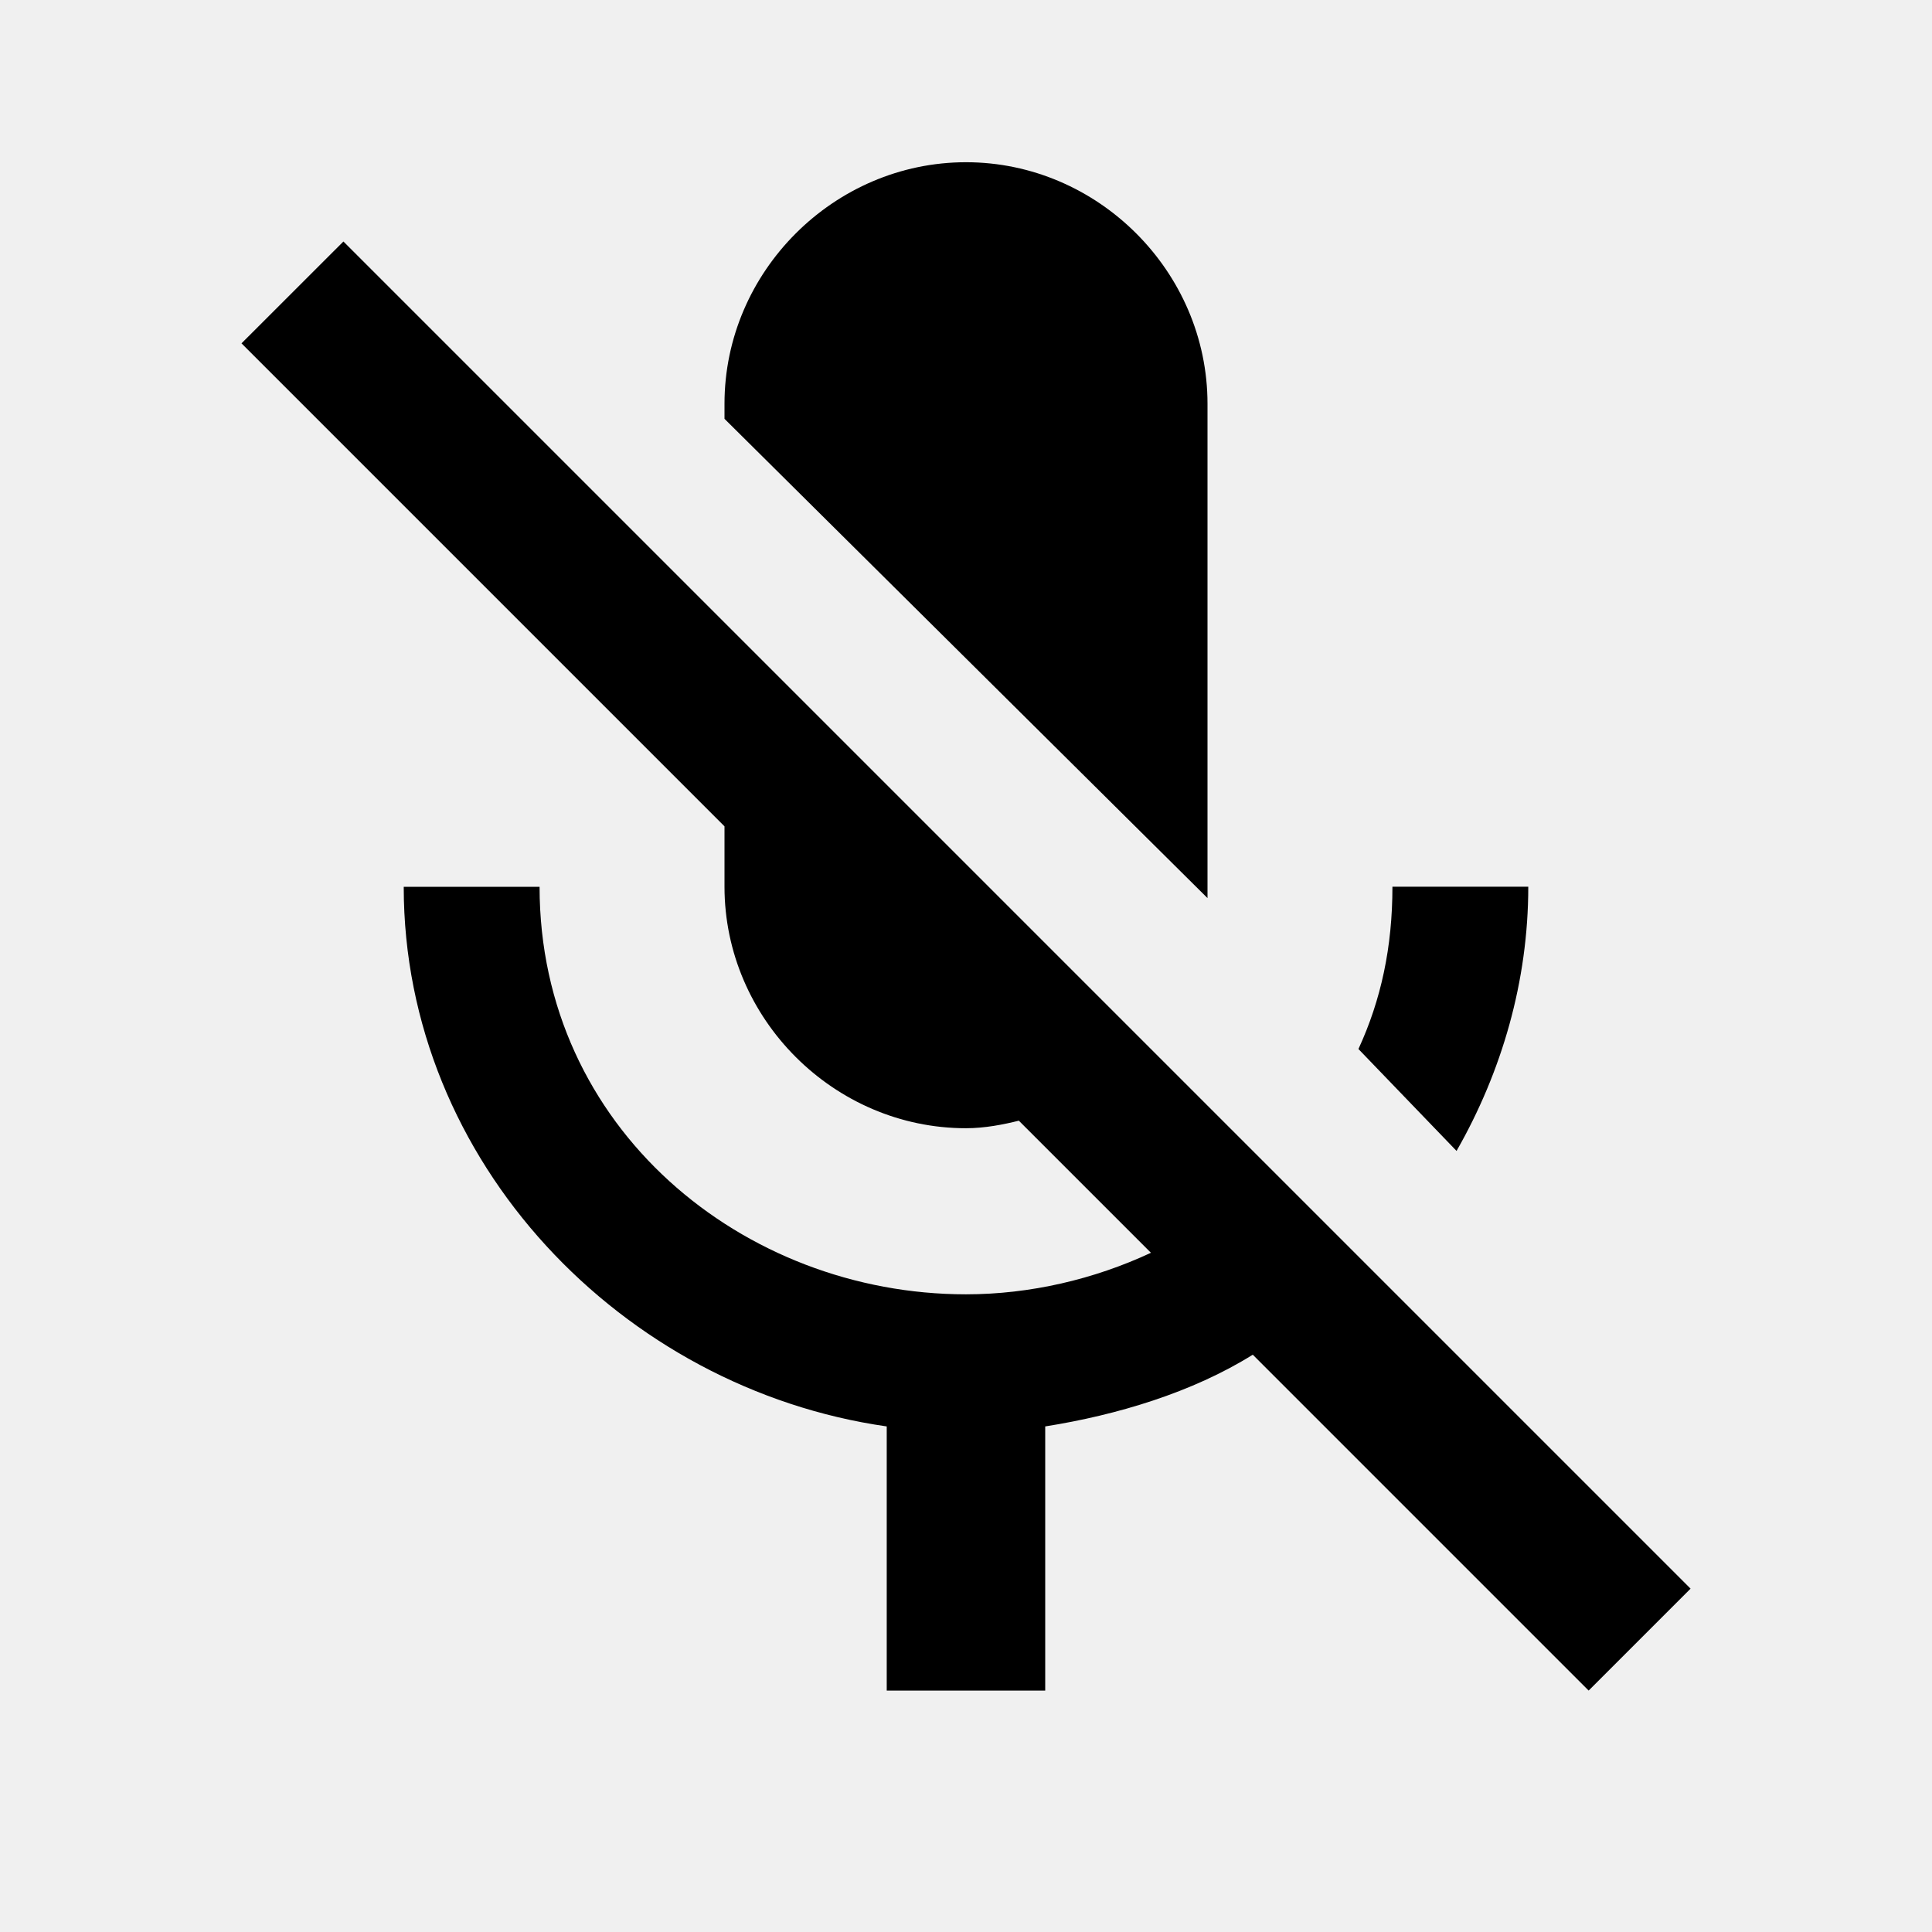
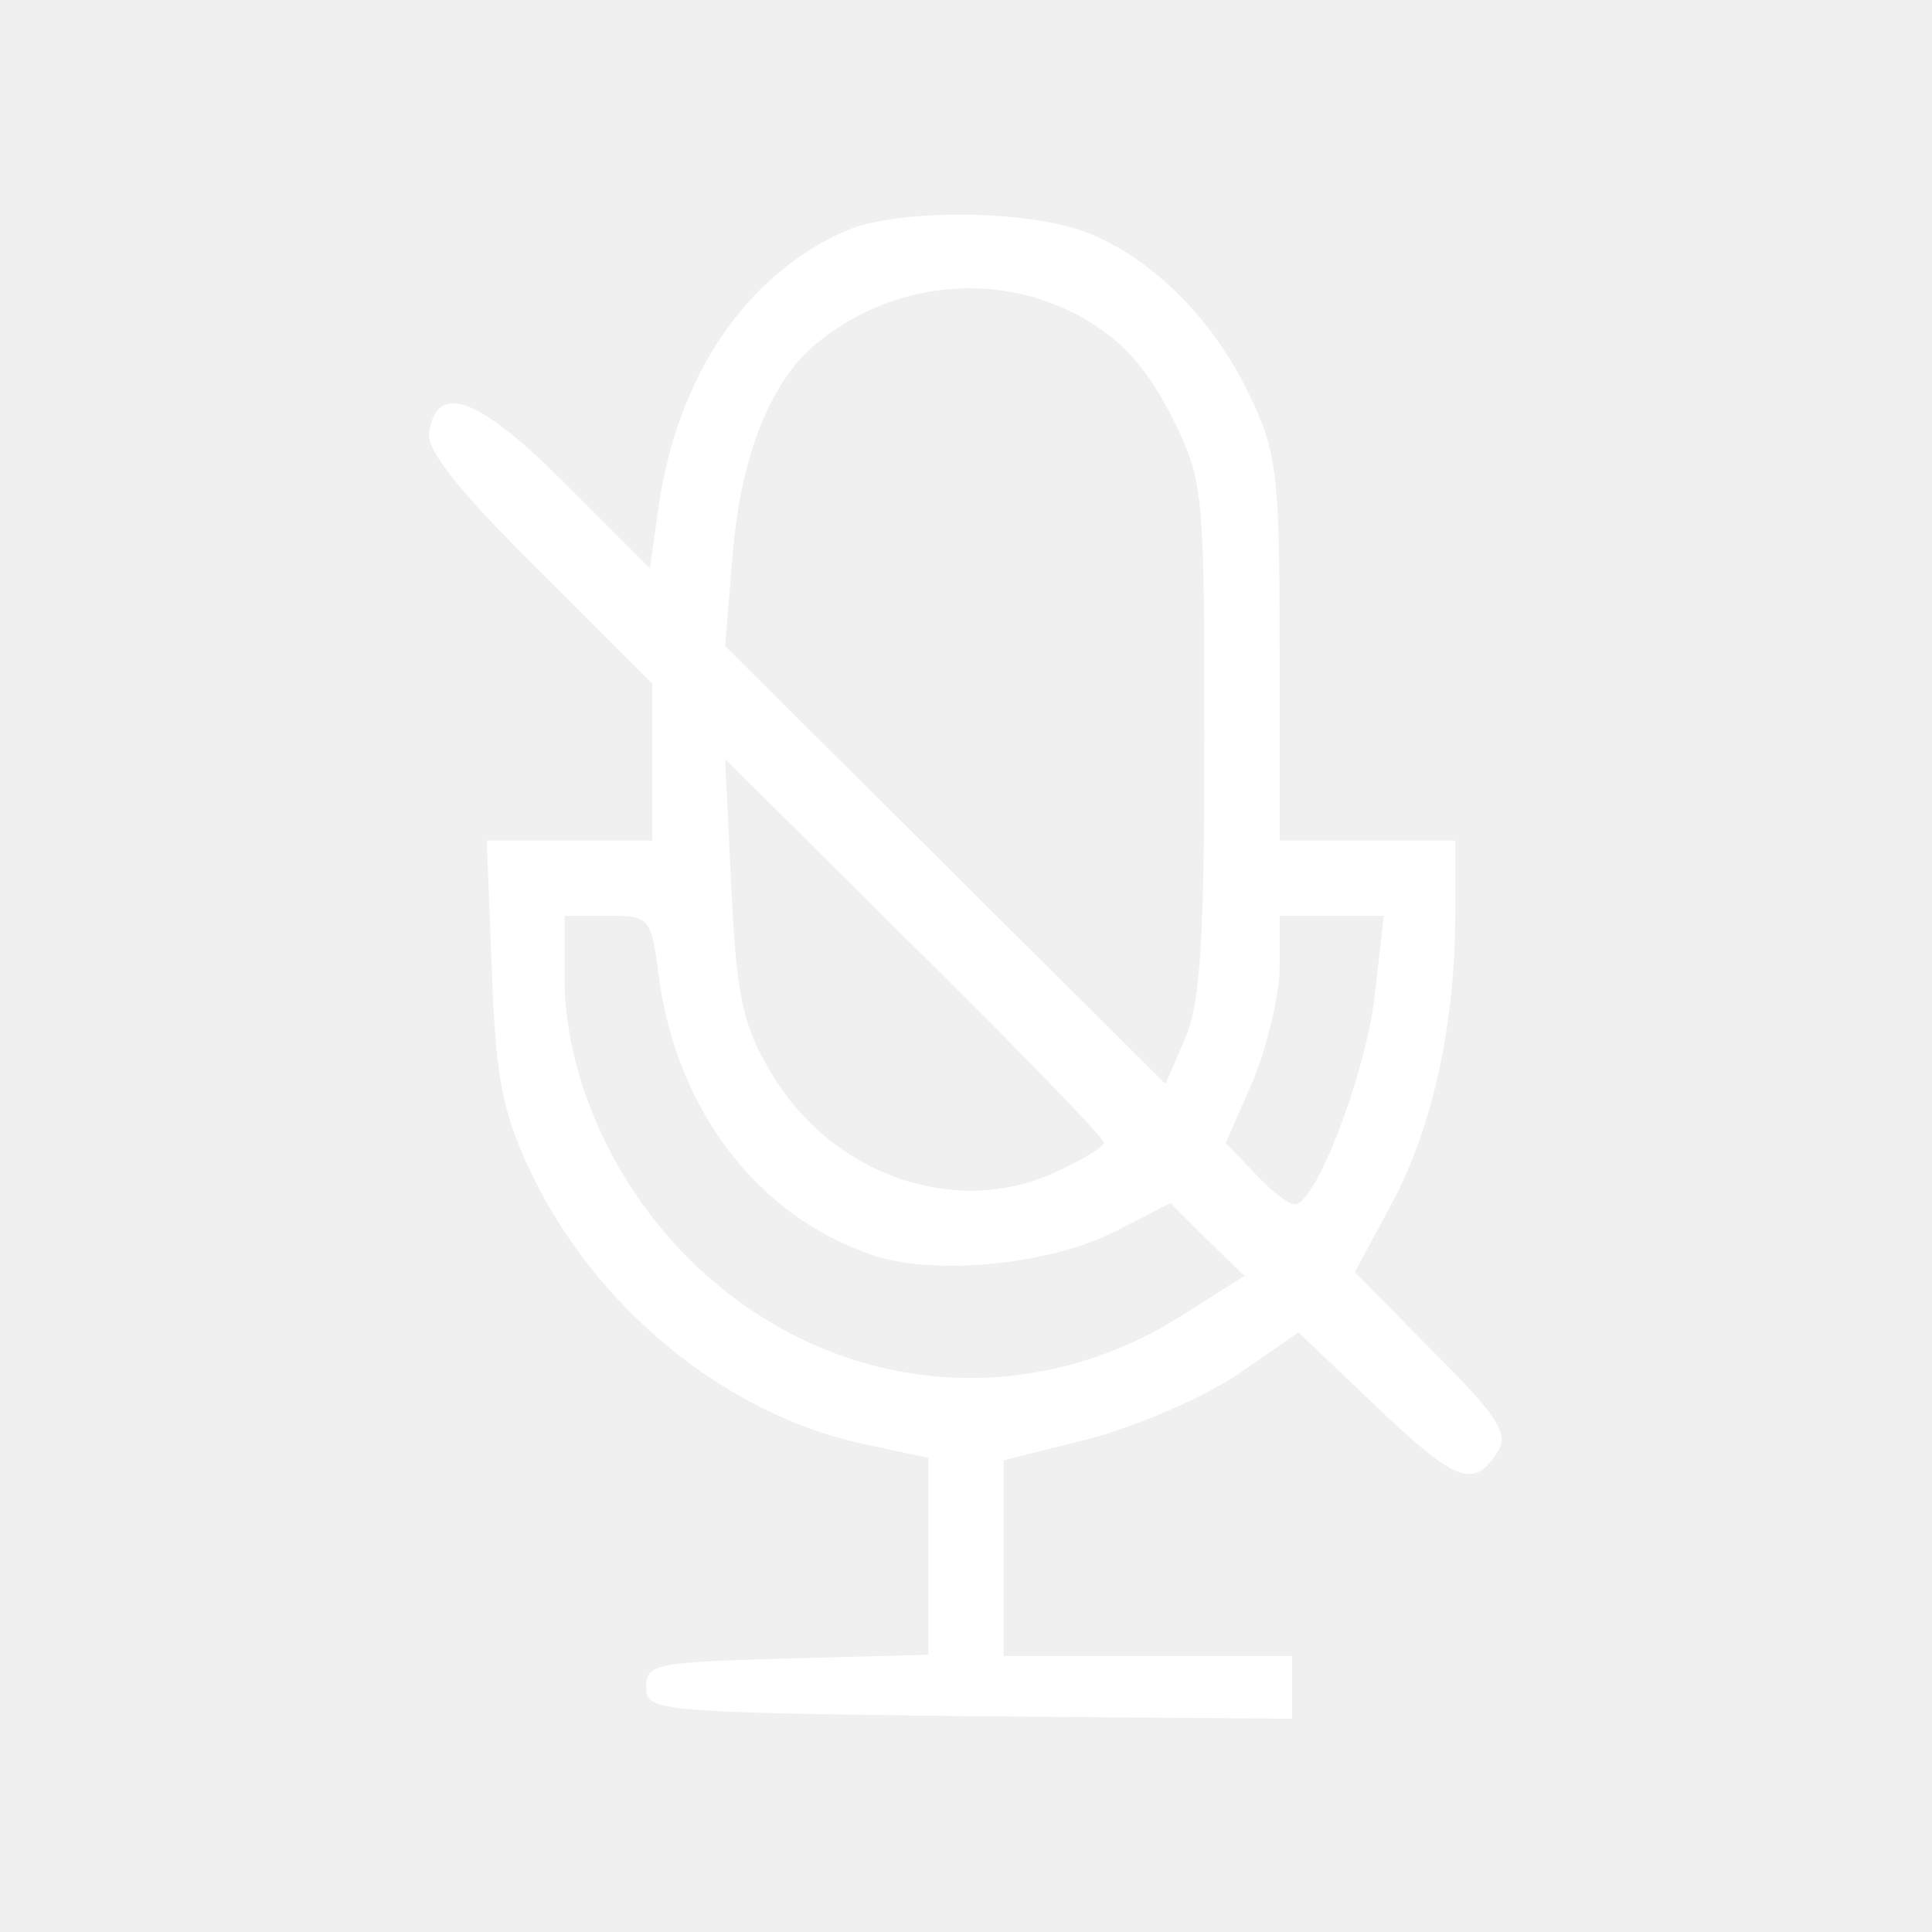
- <svg xmlns="http://www.w3.org/2000/svg" version="1.1" width="32" height="32" viewBox="0 0 32 32">
-   <path d="M5.688 4l22.313 22.313-1.688 1.688-5.563-5.563c-1 0.625-2.25 1-3.438 1.188v4.375h-2.625v-4.375c-4.375-0.625-8-4.375-8-8.938h2.25c0 4 3.375 6.75 7.063 6.75 1.063 0 2.125-0.25 3.063-0.688l-2.188-2.188c-0.25 0.063-0.563 0.125-0.875 0.125-2.188 0-4-1.813-4-4v-1l-8-8zM20 14.875l-8-7.938v-0.25c0-2.188 1.813-4 4-4s4 1.813 4 4v8.188zM25.313 14.688c0 1.563-0.438 3.063-1.188 4.375l-1.625-1.688c0.375-0.813 0.563-1.688 0.563-2.688h2.25z" />
+ <svg xmlns="http://www.w3.org/2000/svg" version="1.0" width="154pt" height="154pt" viewBox="0 0 154 154" preserveAspectRatio="xMidYMid meet">
+   <g transform="translate(0,154) scale(0.1,-0.1)" fill="#FFF" stroke="none">
+     <path d="M674 1356 c-79 -35 -134 -115 -149 -220 l-7 -49 -68 68 c-69 69 -102 81 -108 40 -2 -14 25 -48 88 -110 l90 -90 0 -62 0 -63 -66 0 -66 0 4 -102 c3 -85 8 -113 30 -160 51 -109 155 -195 266 -219 l52 -11 0 -79 0 -78 -112 -3 c-105 -3 -113 -4 -113 -23 0 -19 8 -20 258 -23 l257 -2 0 25 0 25 -115 0 -115 0 0 78 0 78 68 17 c38 10 91 33 118 51 l49 34 63 -60 c63 -60 77 -65 96 -35 9 14 0 28 -52 80 l-62 63 29 54 c33 61 51 144 51 232 l0 58 -70 0 -70 0 0 153 c0 139 -2 156 -24 202 -28 59 -76 108 -128 129 -46 19 -152 20 -194 2z m192 -71 c30 -18 49 -40 68 -77 25 -51 26 -56 26 -255 0 -160 -3 -211 -15 -240 l-16 -37 -175 174 -176 175 6 73 c6 74 28 133 62 164 61 54 150 64 220 23z m14 -656 c0 -3 -18 -14 -40 -24 -80 -36 -178 -1 -226 81 -22 37 -27 60 -31 146 l-5 103 151 -150 c83 -82 151 -152 151 -156z m-355 134 c14 -108 79 -193 172 -224 50 -16 141 -7 193 20 l43 22 29 -29 30 -29 -49 -31 c-130 -83 -293 -62 -401 52 -57 60 -92 143 -92 216 l0 50 34 0 c34 0 35 -1 41 -47z m571 -15 c-7 -63 -47 -168 -64 -168 -5 0 -19 11 -32 25 l-23 24 22 50 c11 27 21 68 21 90 l0 41 41 0 42 0 -7 -62z" />
+   </g>
</svg>
